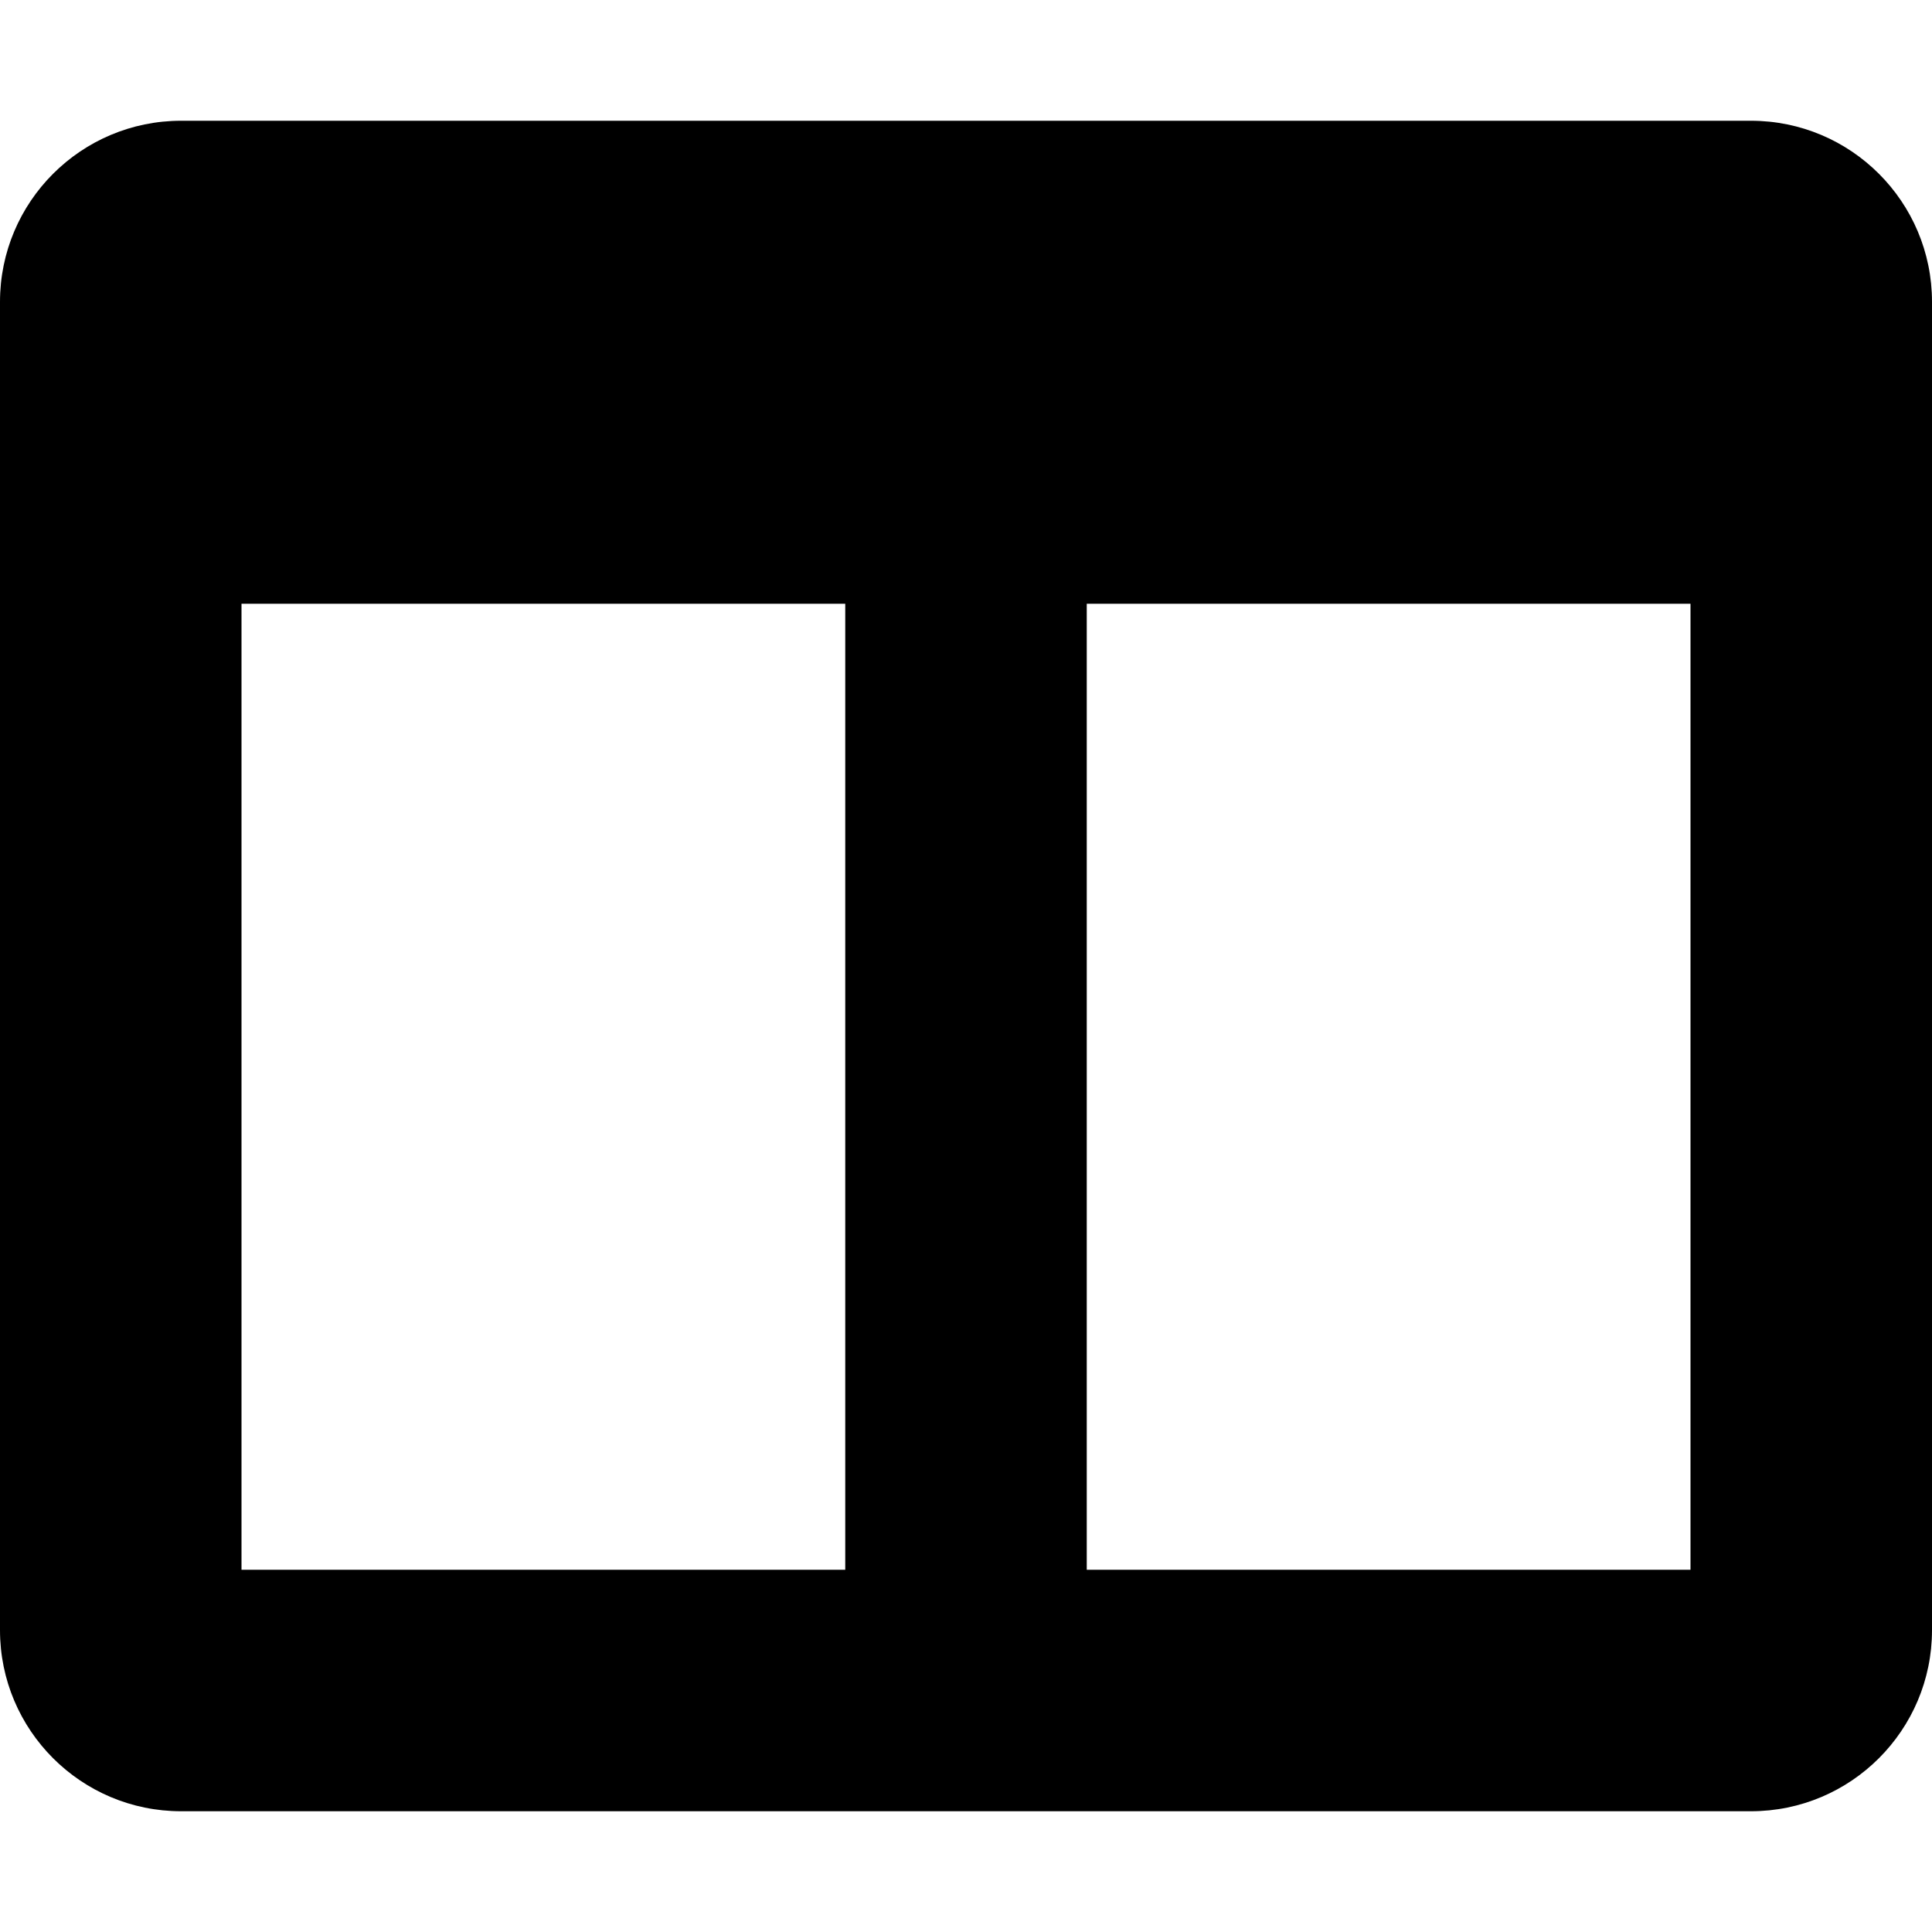
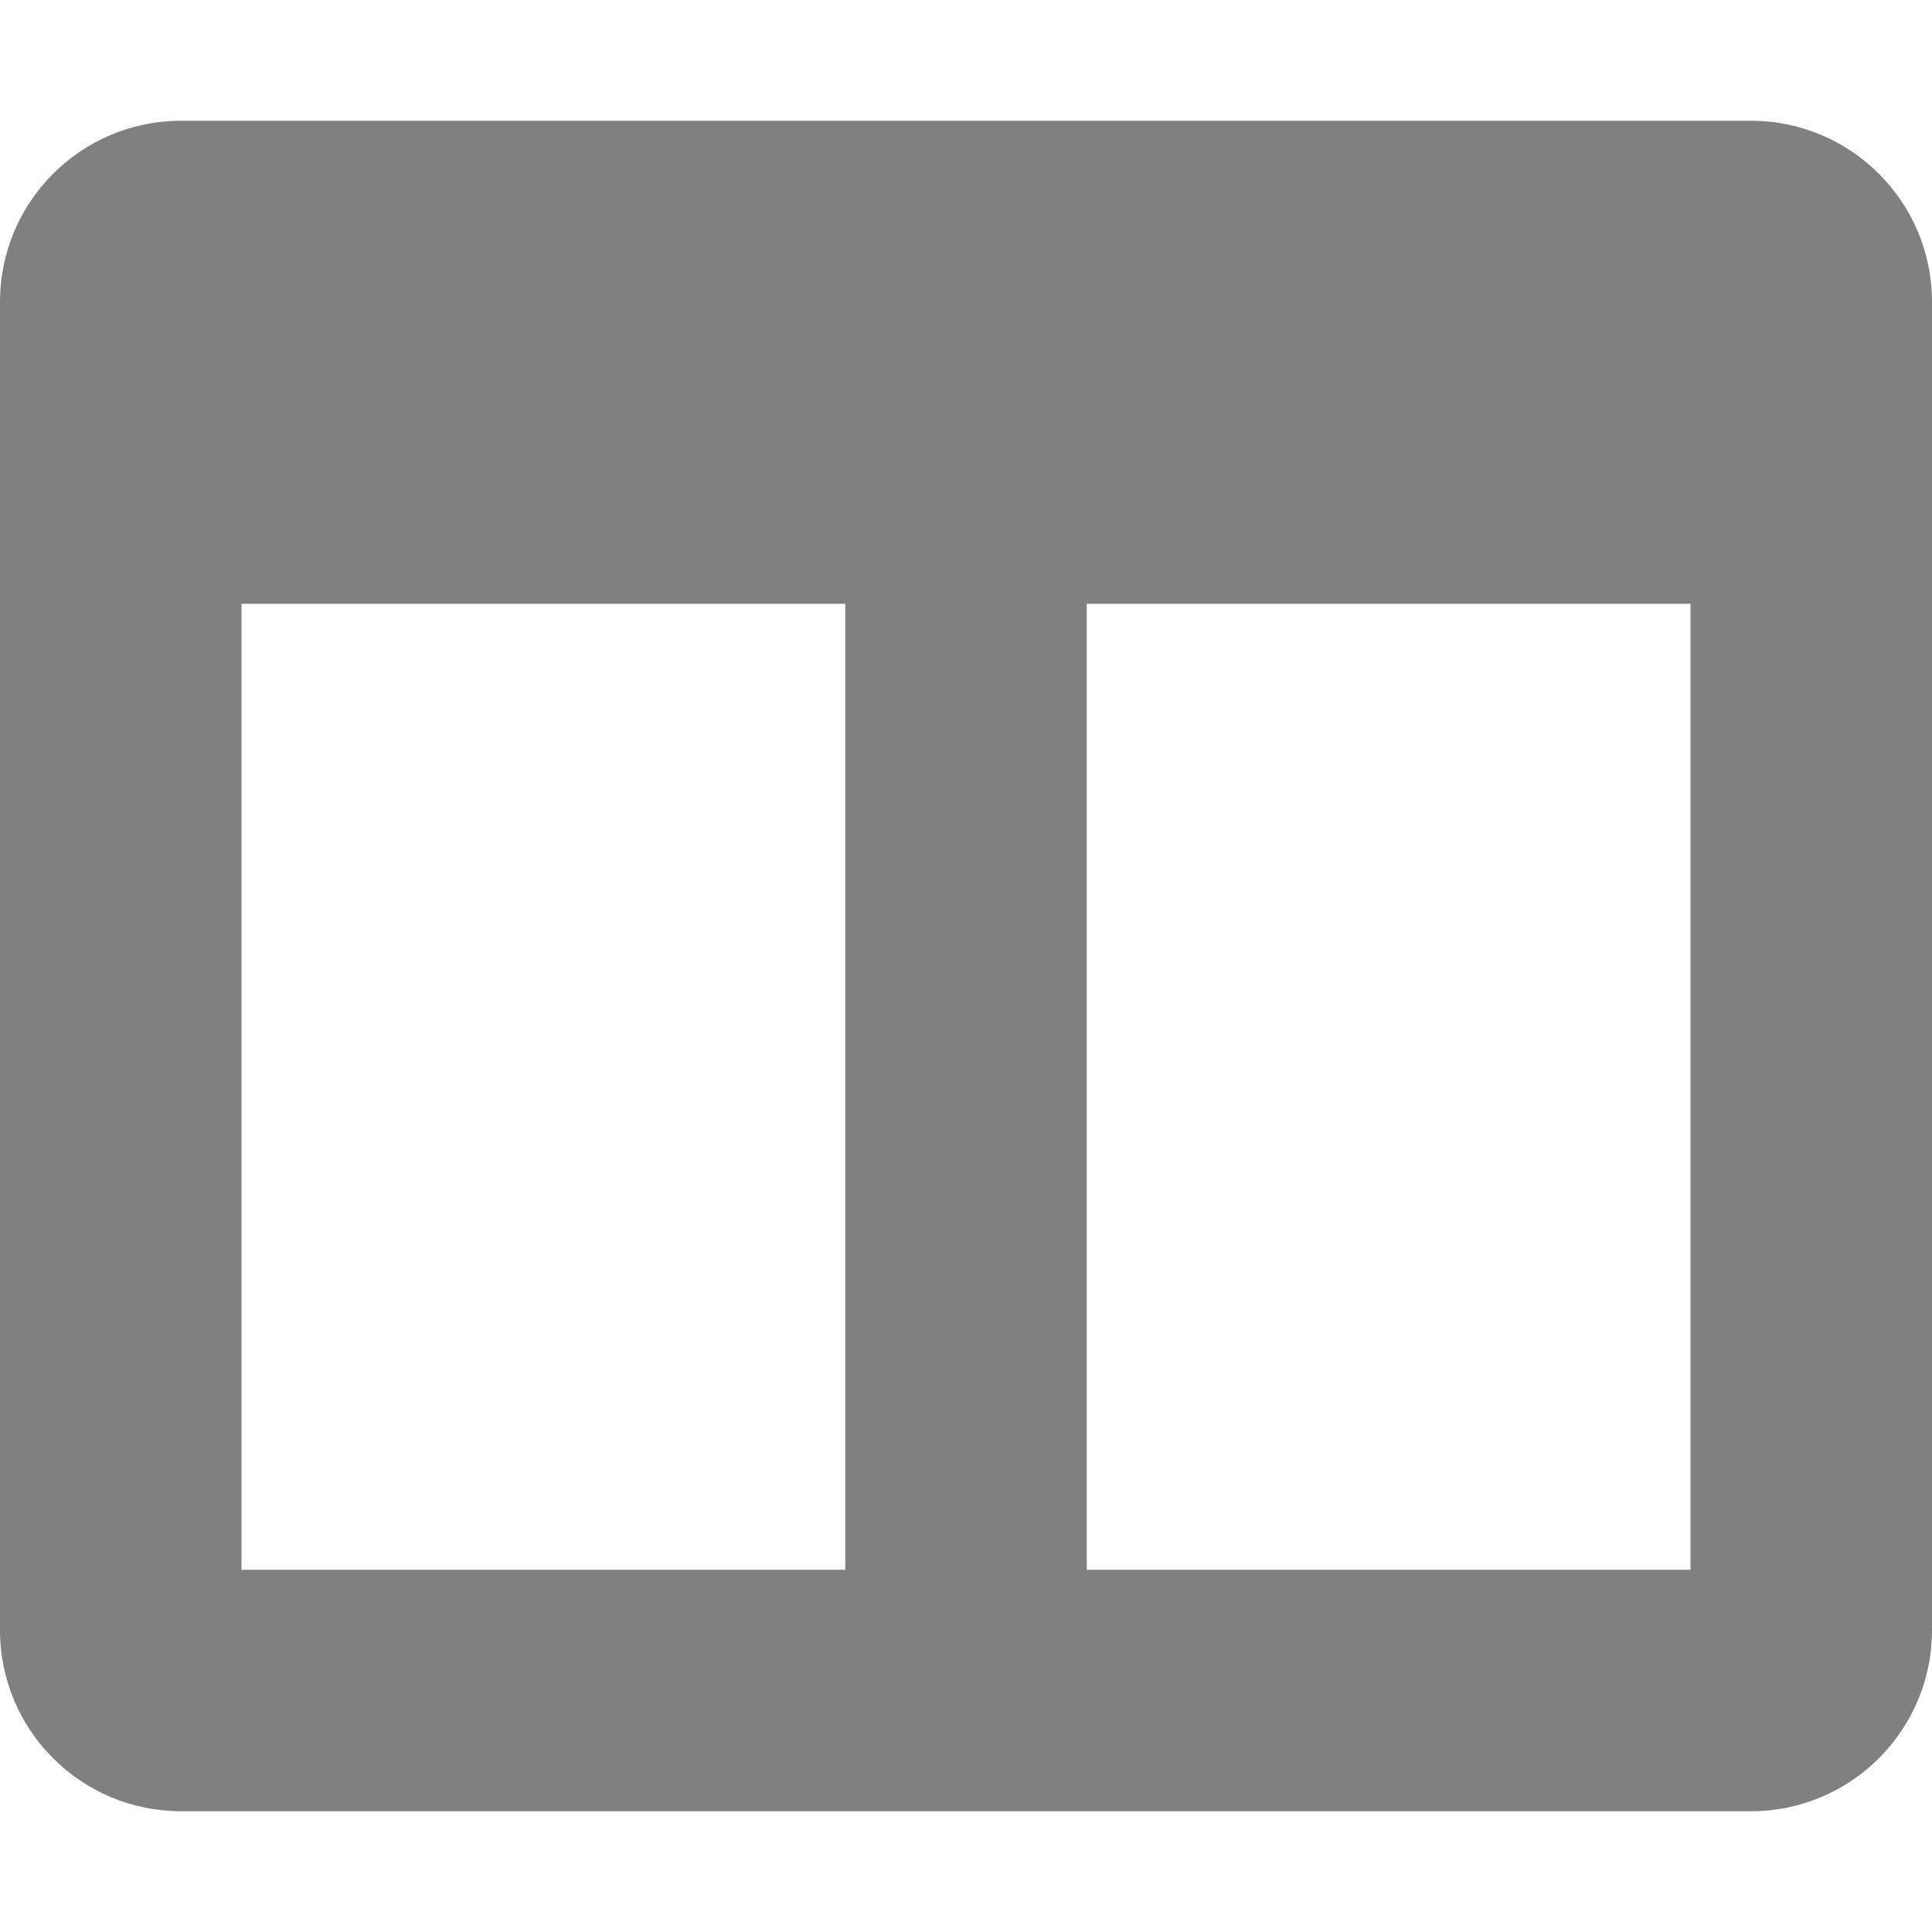
<svg xmlns="http://www.w3.org/2000/svg" aria-hidden="true" focusable="false" data-prefix="fas" data-icon="columns" class="svg-inline--fa fa-columns fa-w-16" role="img" viewBox="0 0 512 512">
-   <path fill="currentColor" d="M464 32H48C21.49 32 0 53.49 0 80v352c0 26.51 21.49 48 48 48h416c26.51 0 48-21.49 48-48V80c0-26.51-21.49-48-48-48zM224 416H64V160h160v256zm224 0H288V160h160v256z" />
+   <path fill="gray" d="M464 32H48C21.49 32 0 53.49 0 80v352c0 26.51 21.49 48 48 48h416c26.51 0 48-21.49 48-48V80c0-26.51-21.49-48-48-48zM224 416H64V160h160v256zm224 0H288V160h160v256z" />
</svg>
